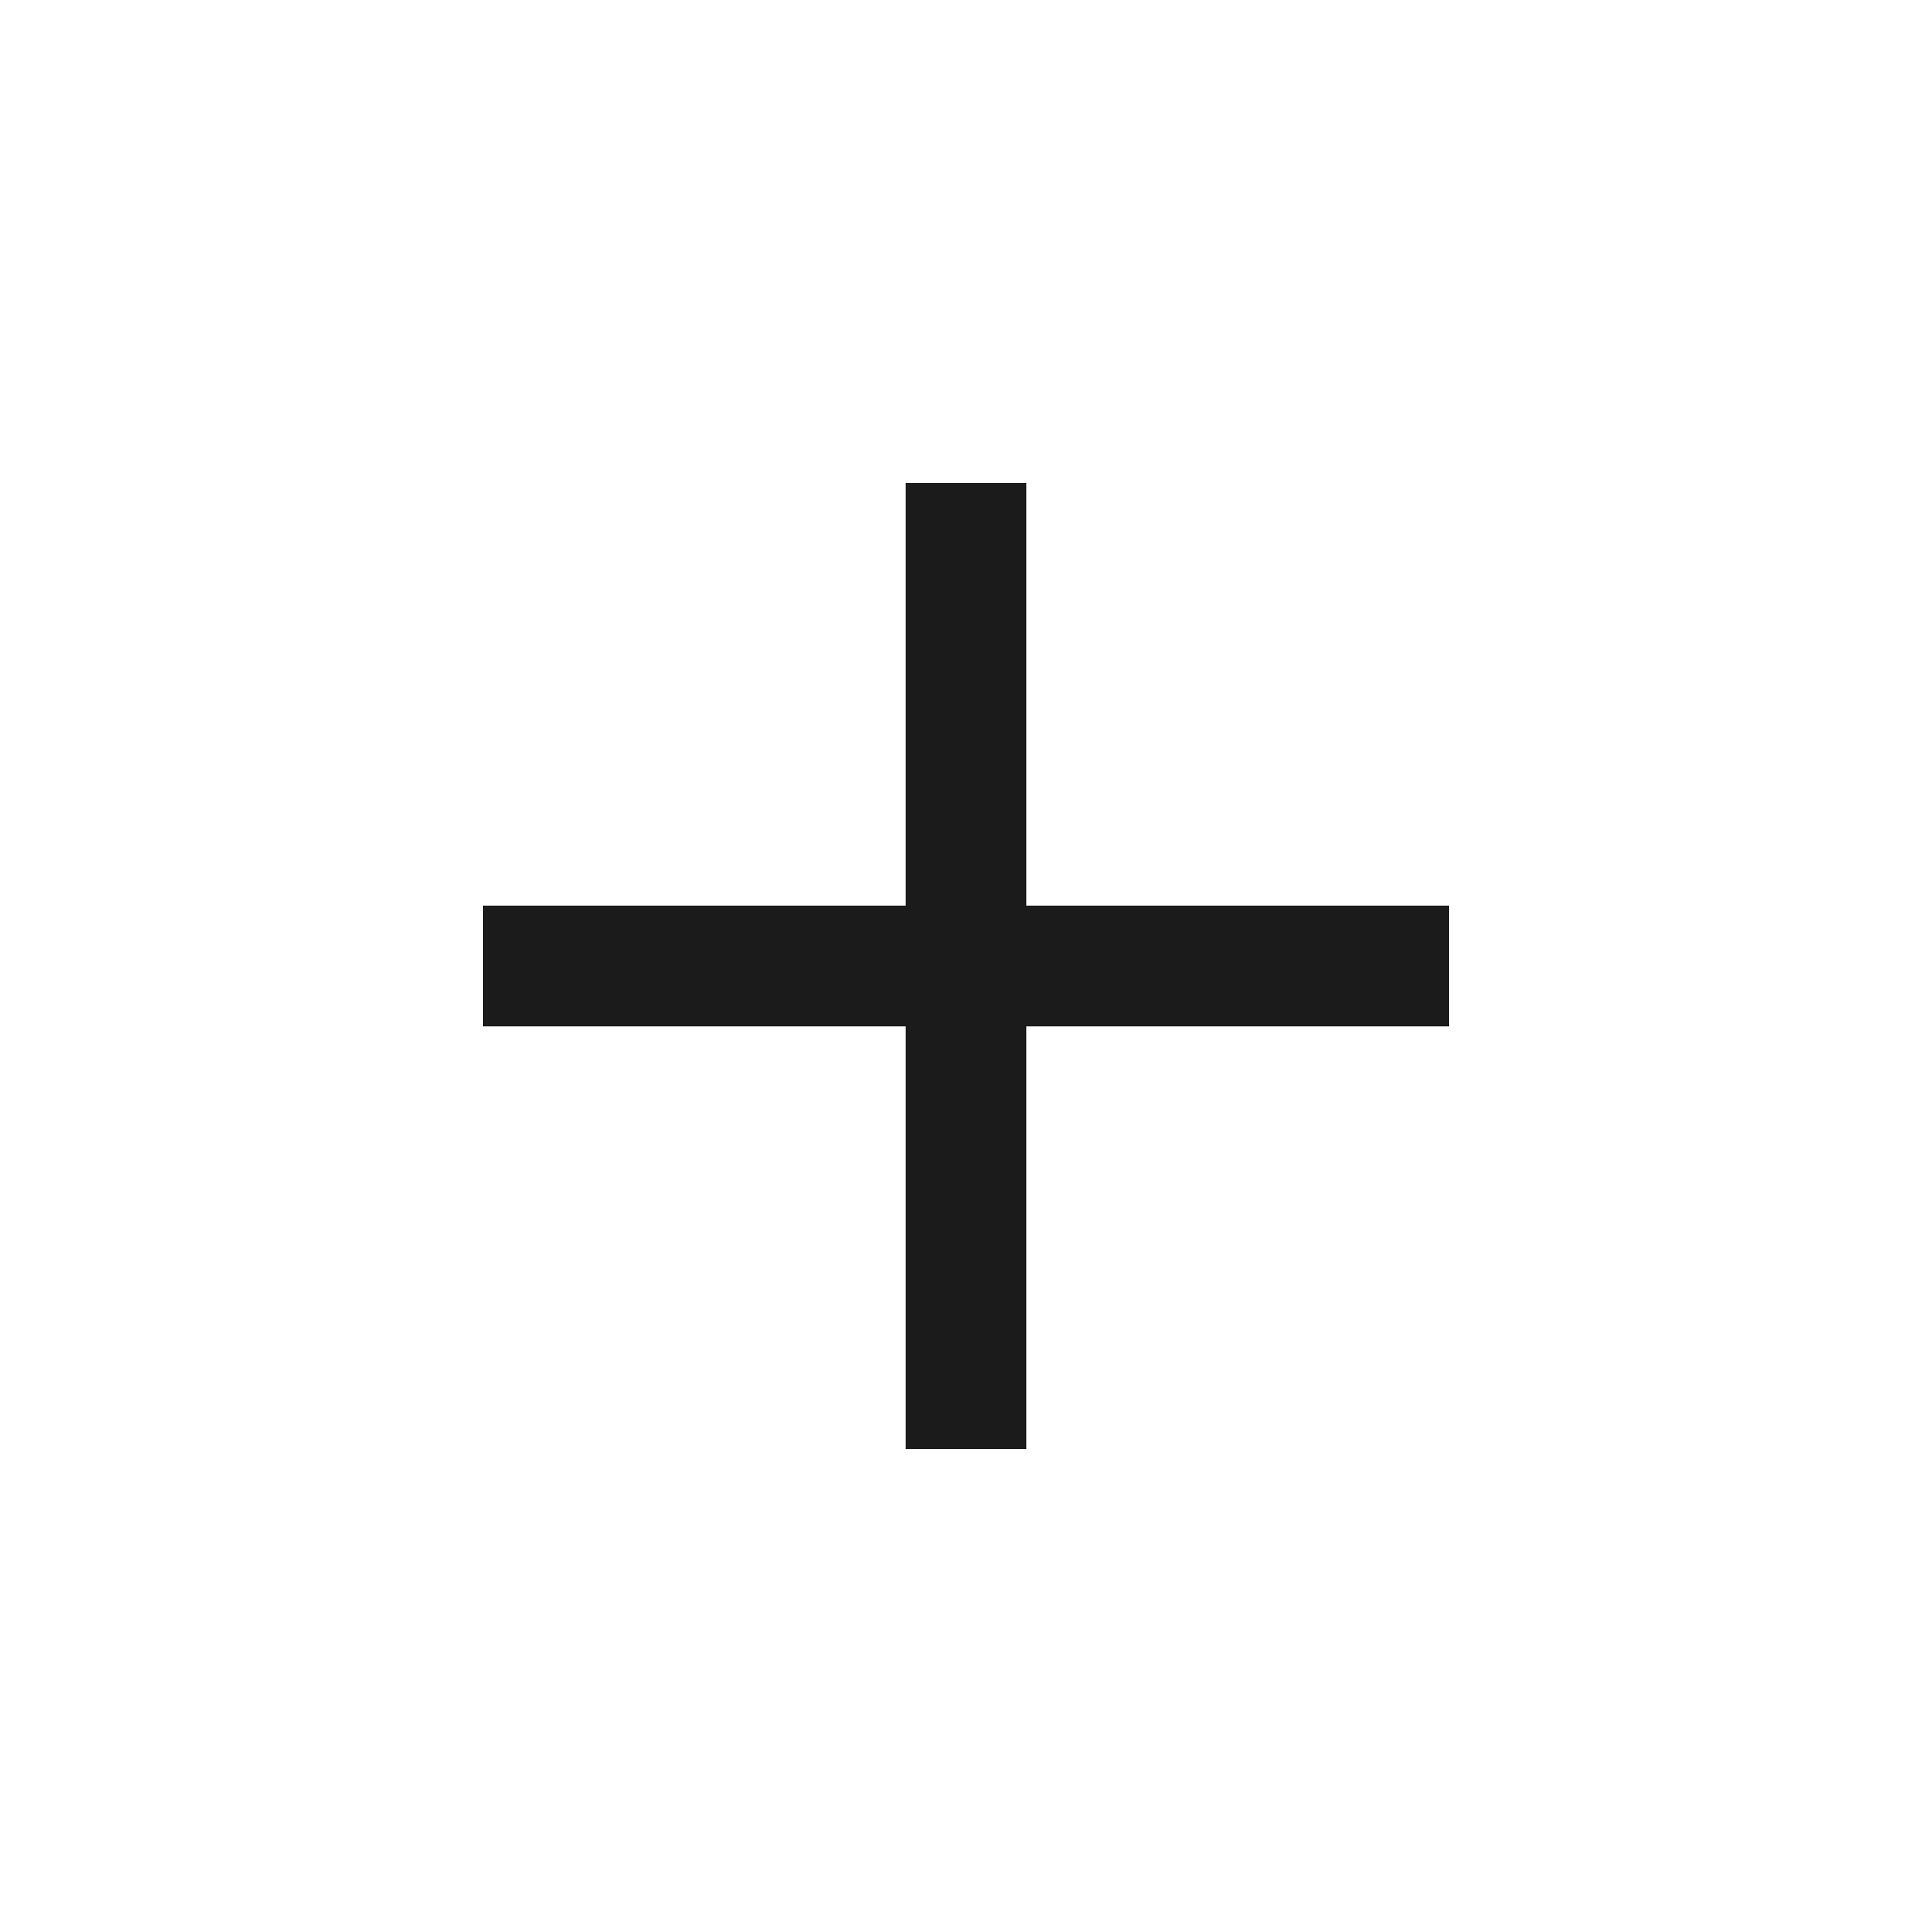
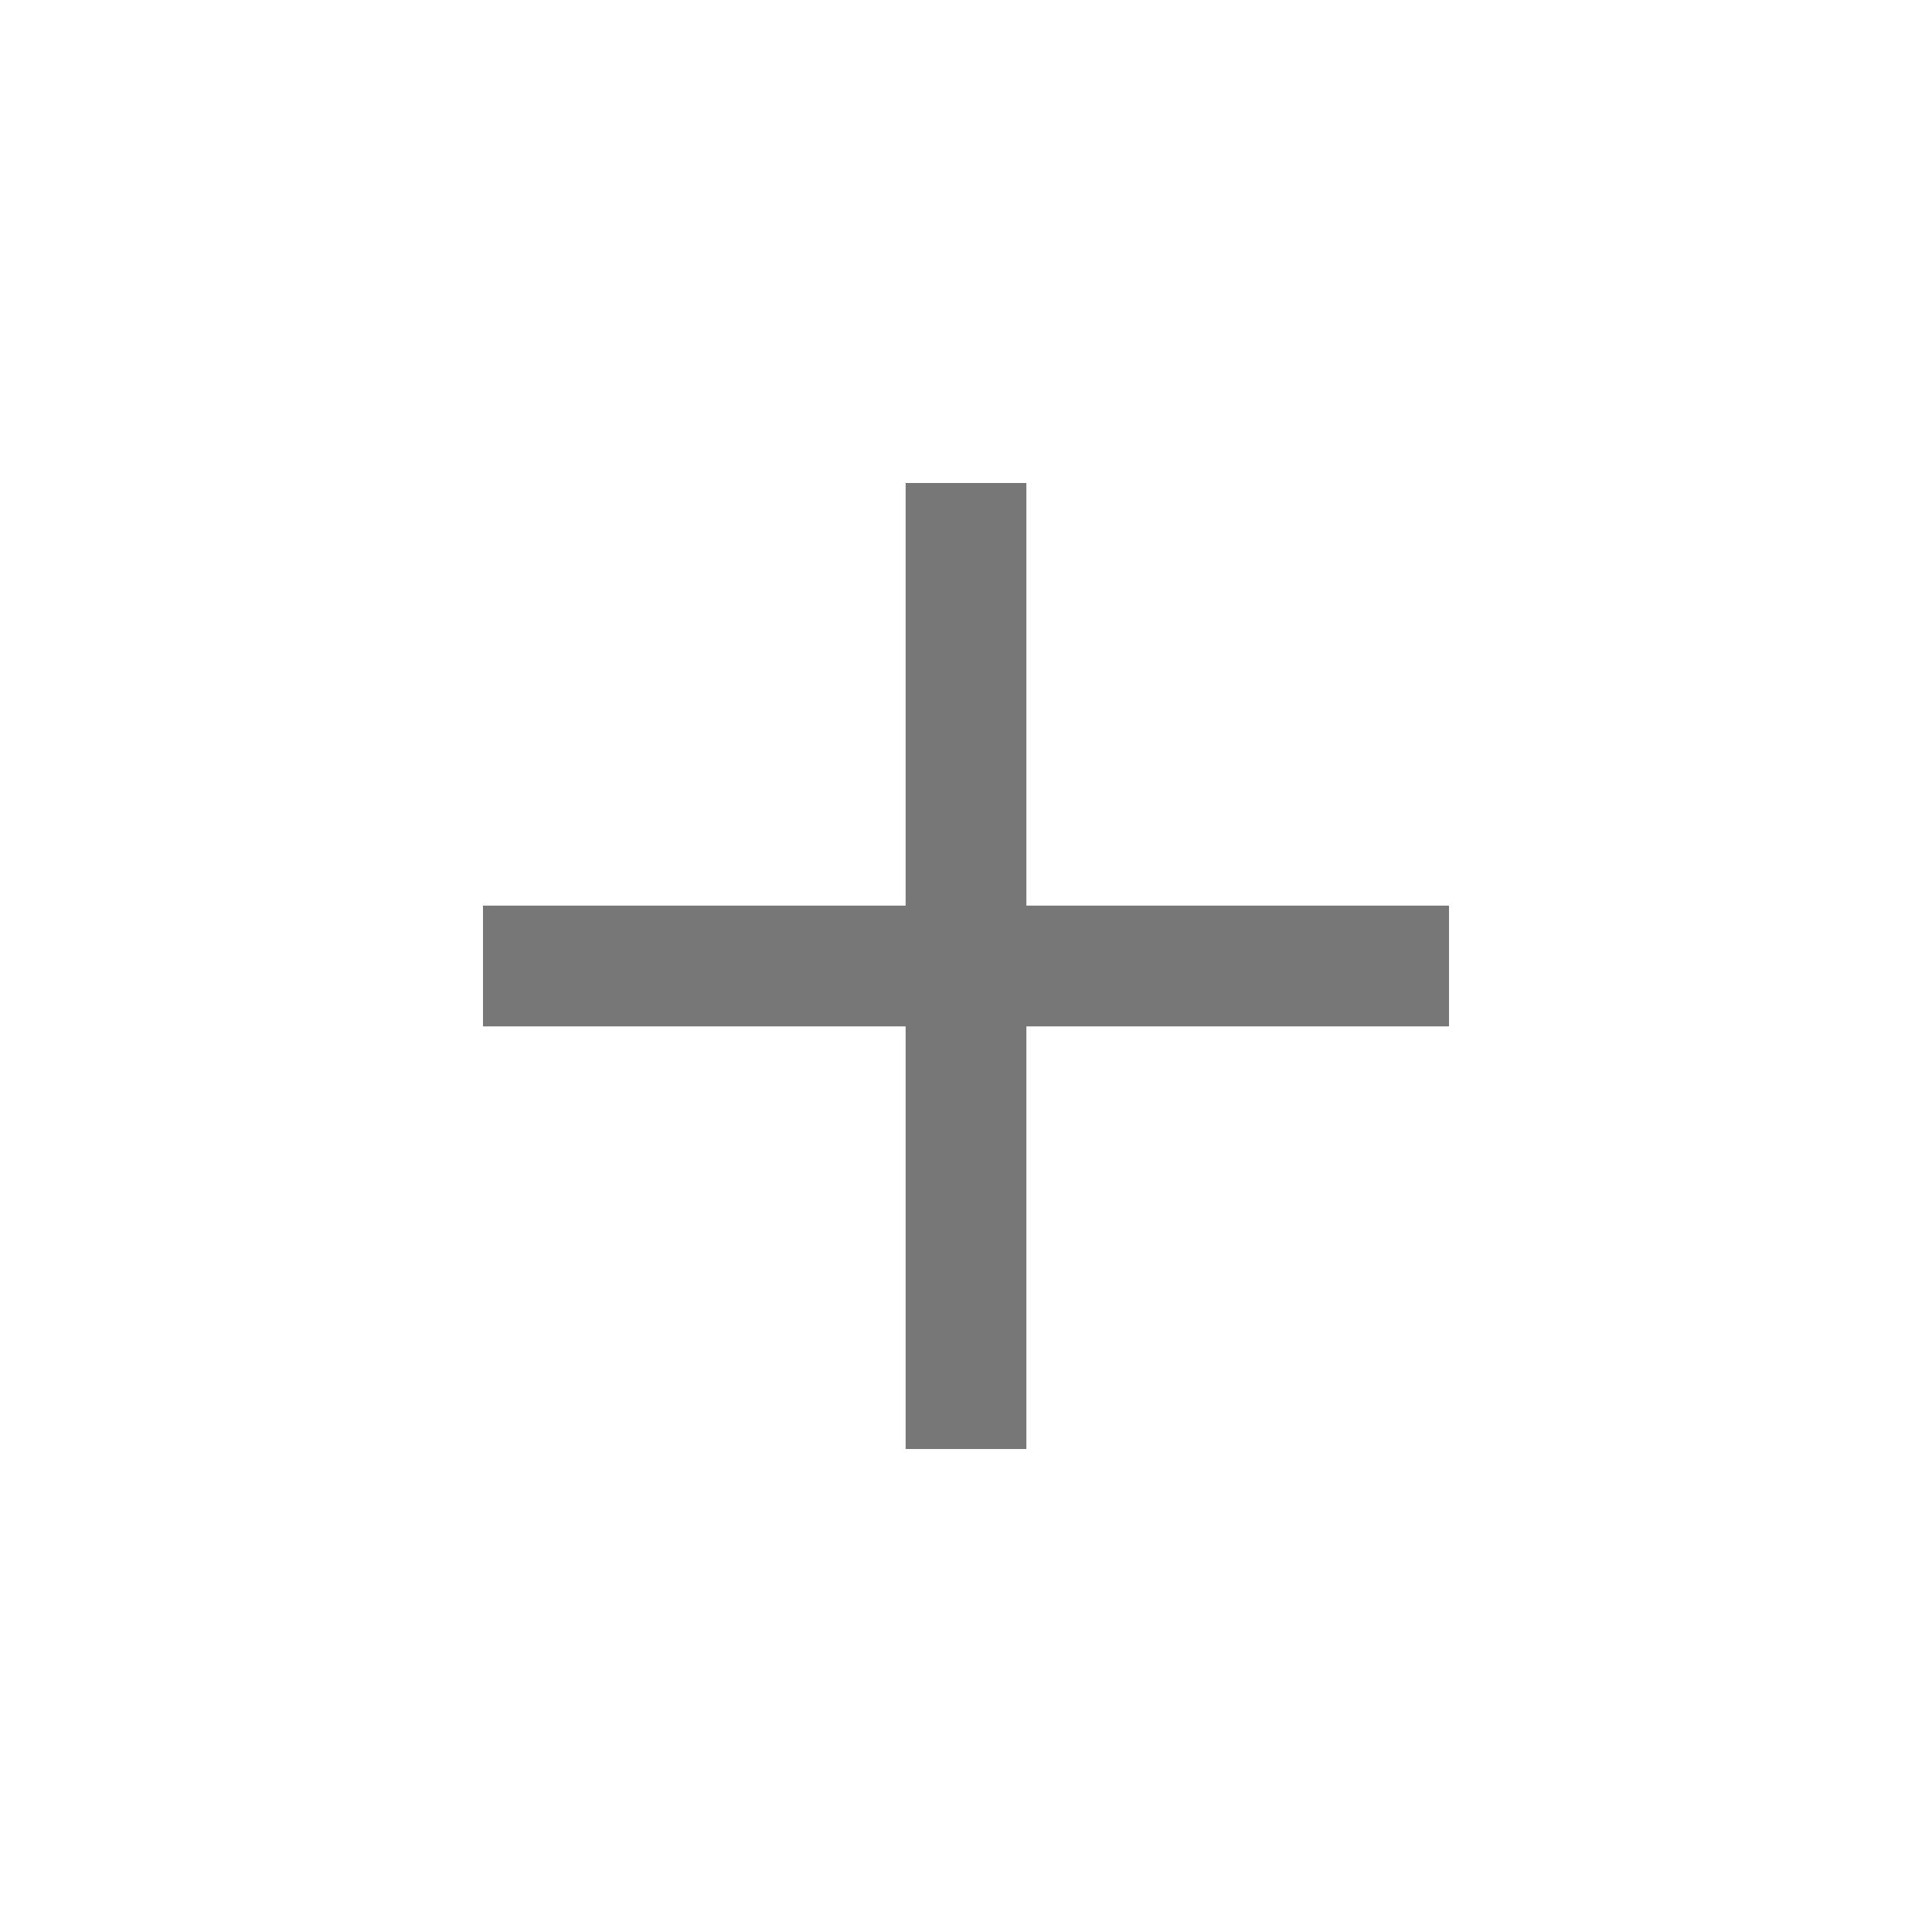
- <svg xmlns="http://www.w3.org/2000/svg" width="32" height="32" viewBox="0 0 32 32" fill="none">
-   <path d="M16 9V23" stroke="#1B1B1B" stroke-width="2" stroke-linecap="square" stroke-linejoin="round" />
-   <path d="M9 16H23" stroke="#1B1B1B" stroke-width="2" stroke-linecap="square" stroke-linejoin="round" />
+ <svg xmlns="http://www.w3.org/2000/svg" width="24" height="24" viewBox="0 0 32 32" fill="none">
+   <path d="M16 9V23" stroke="#777777" stroke-width="2" stroke-linecap="square" stroke-linejoin="round" />
+   <path d="M9 16H23" stroke="#777777" stroke-width="2" stroke-linecap="square" stroke-linejoin="round" />
</svg>
